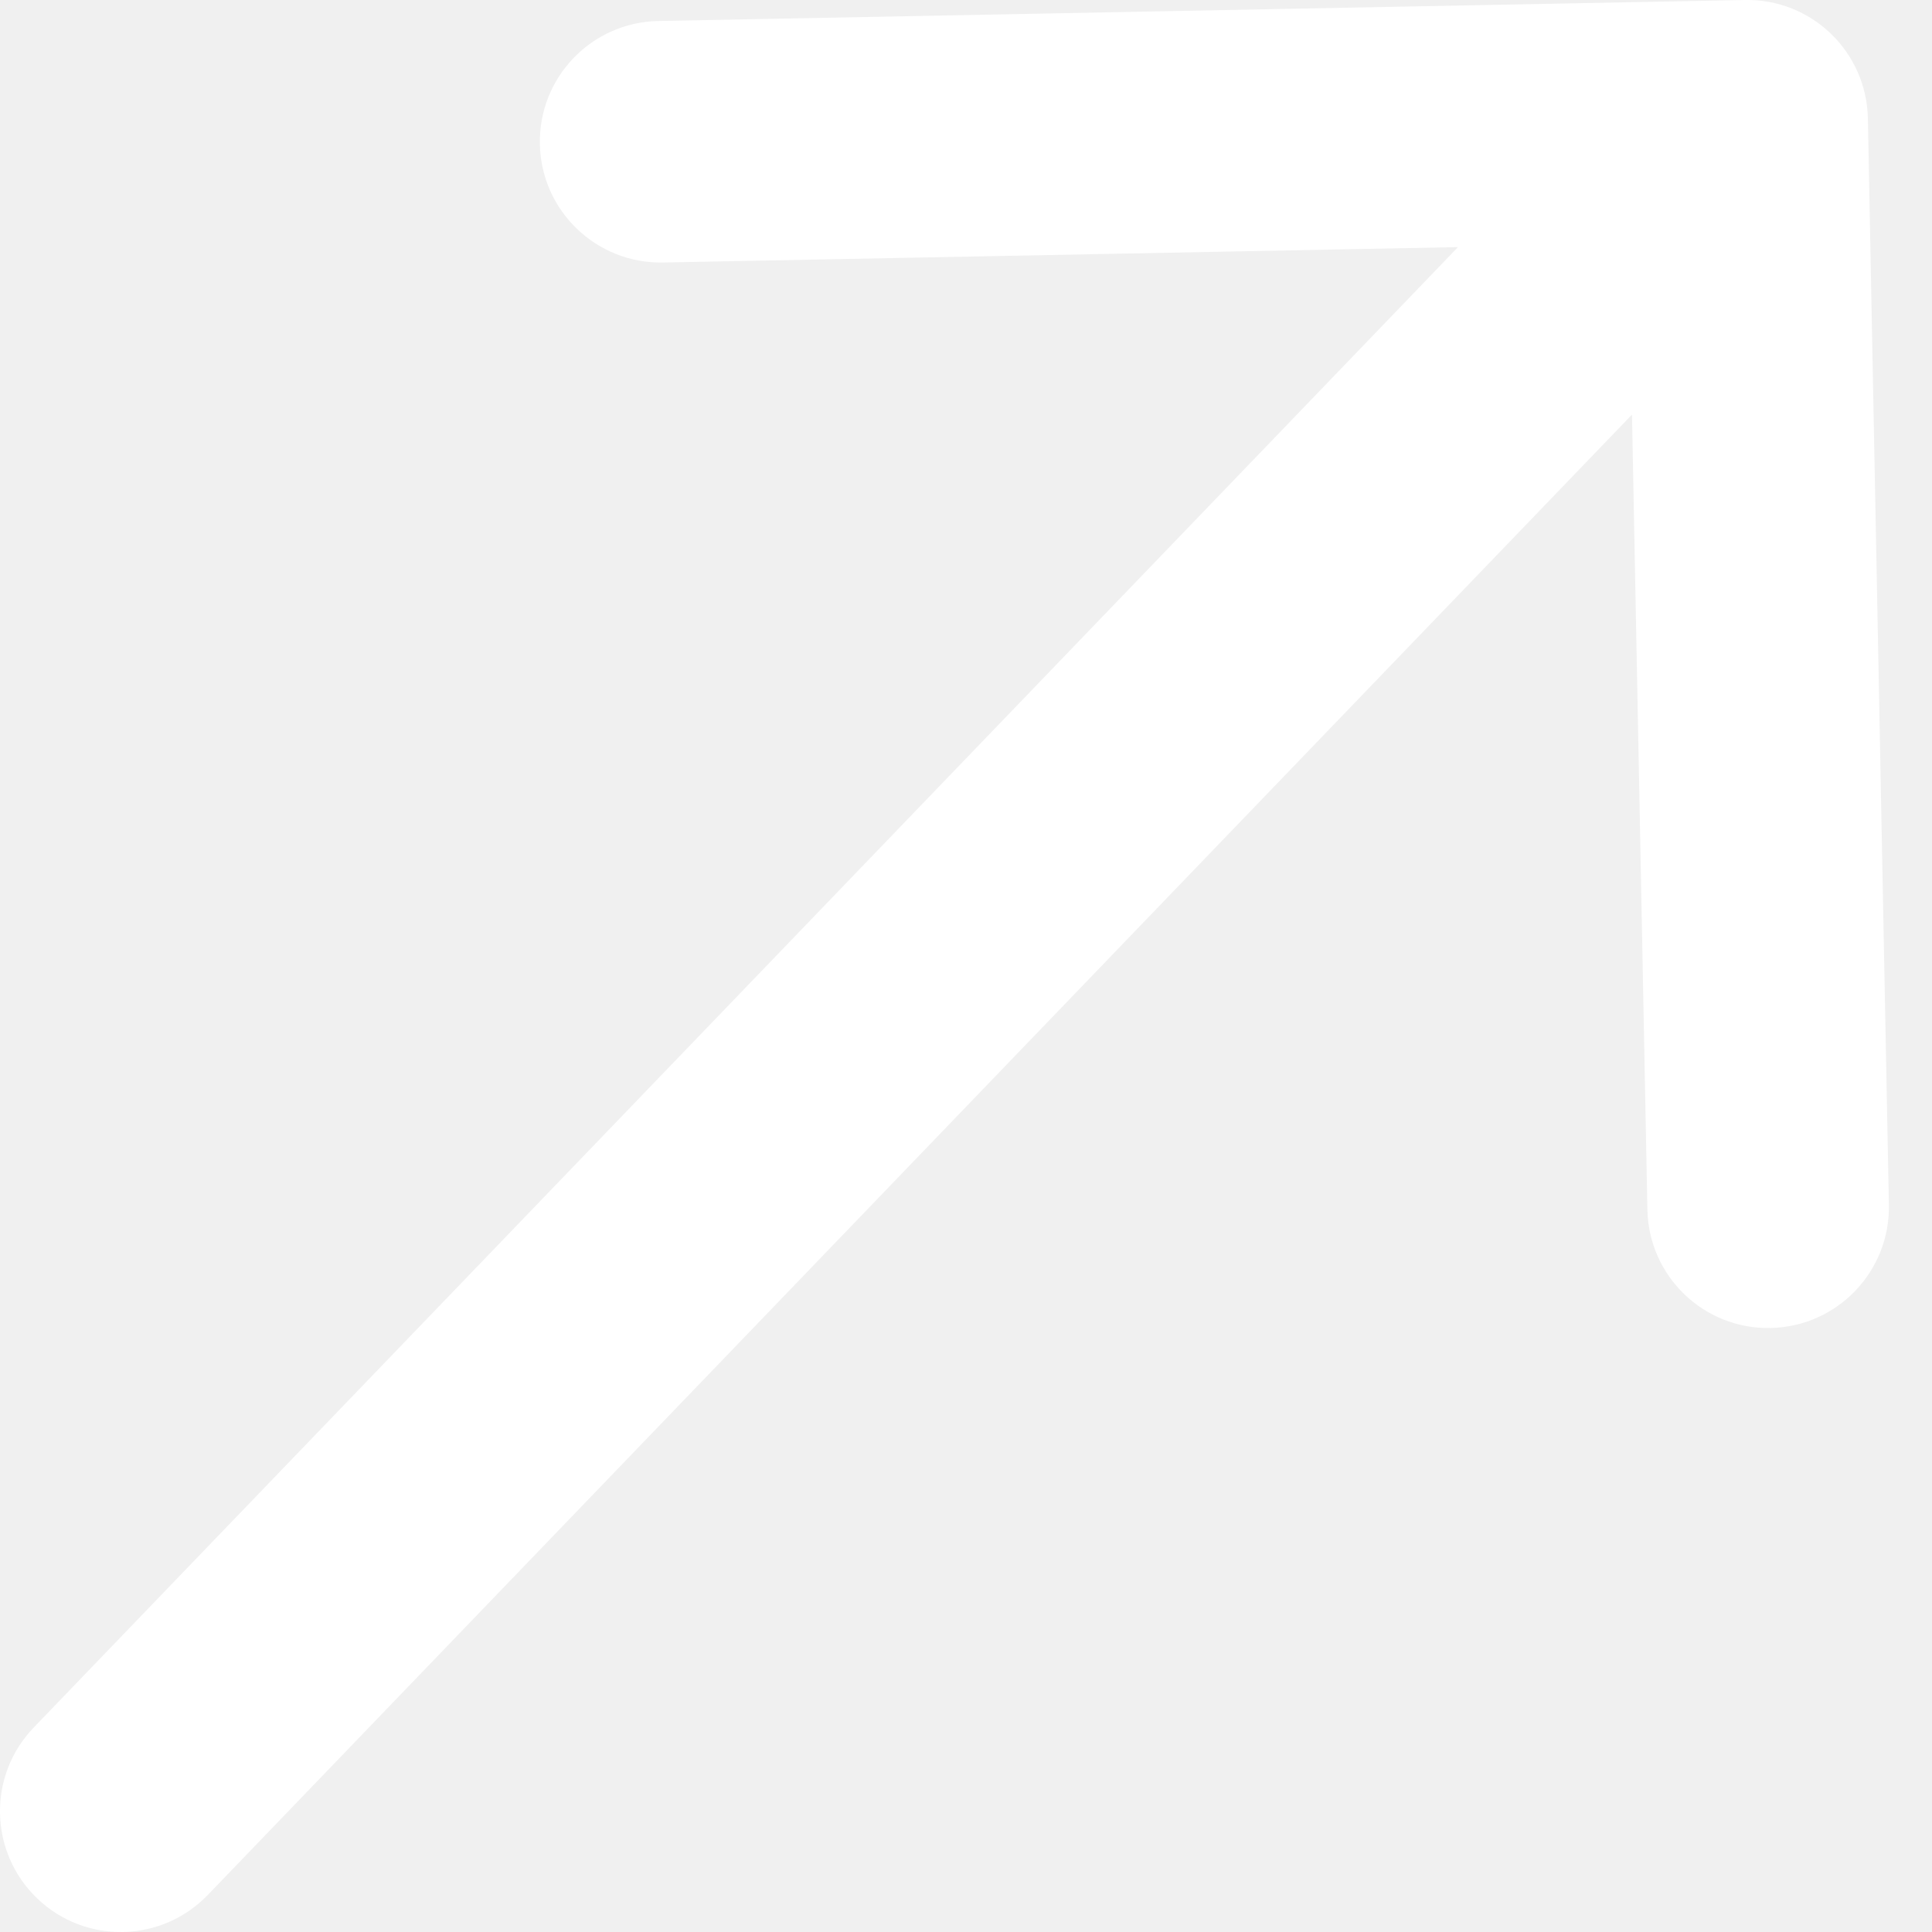
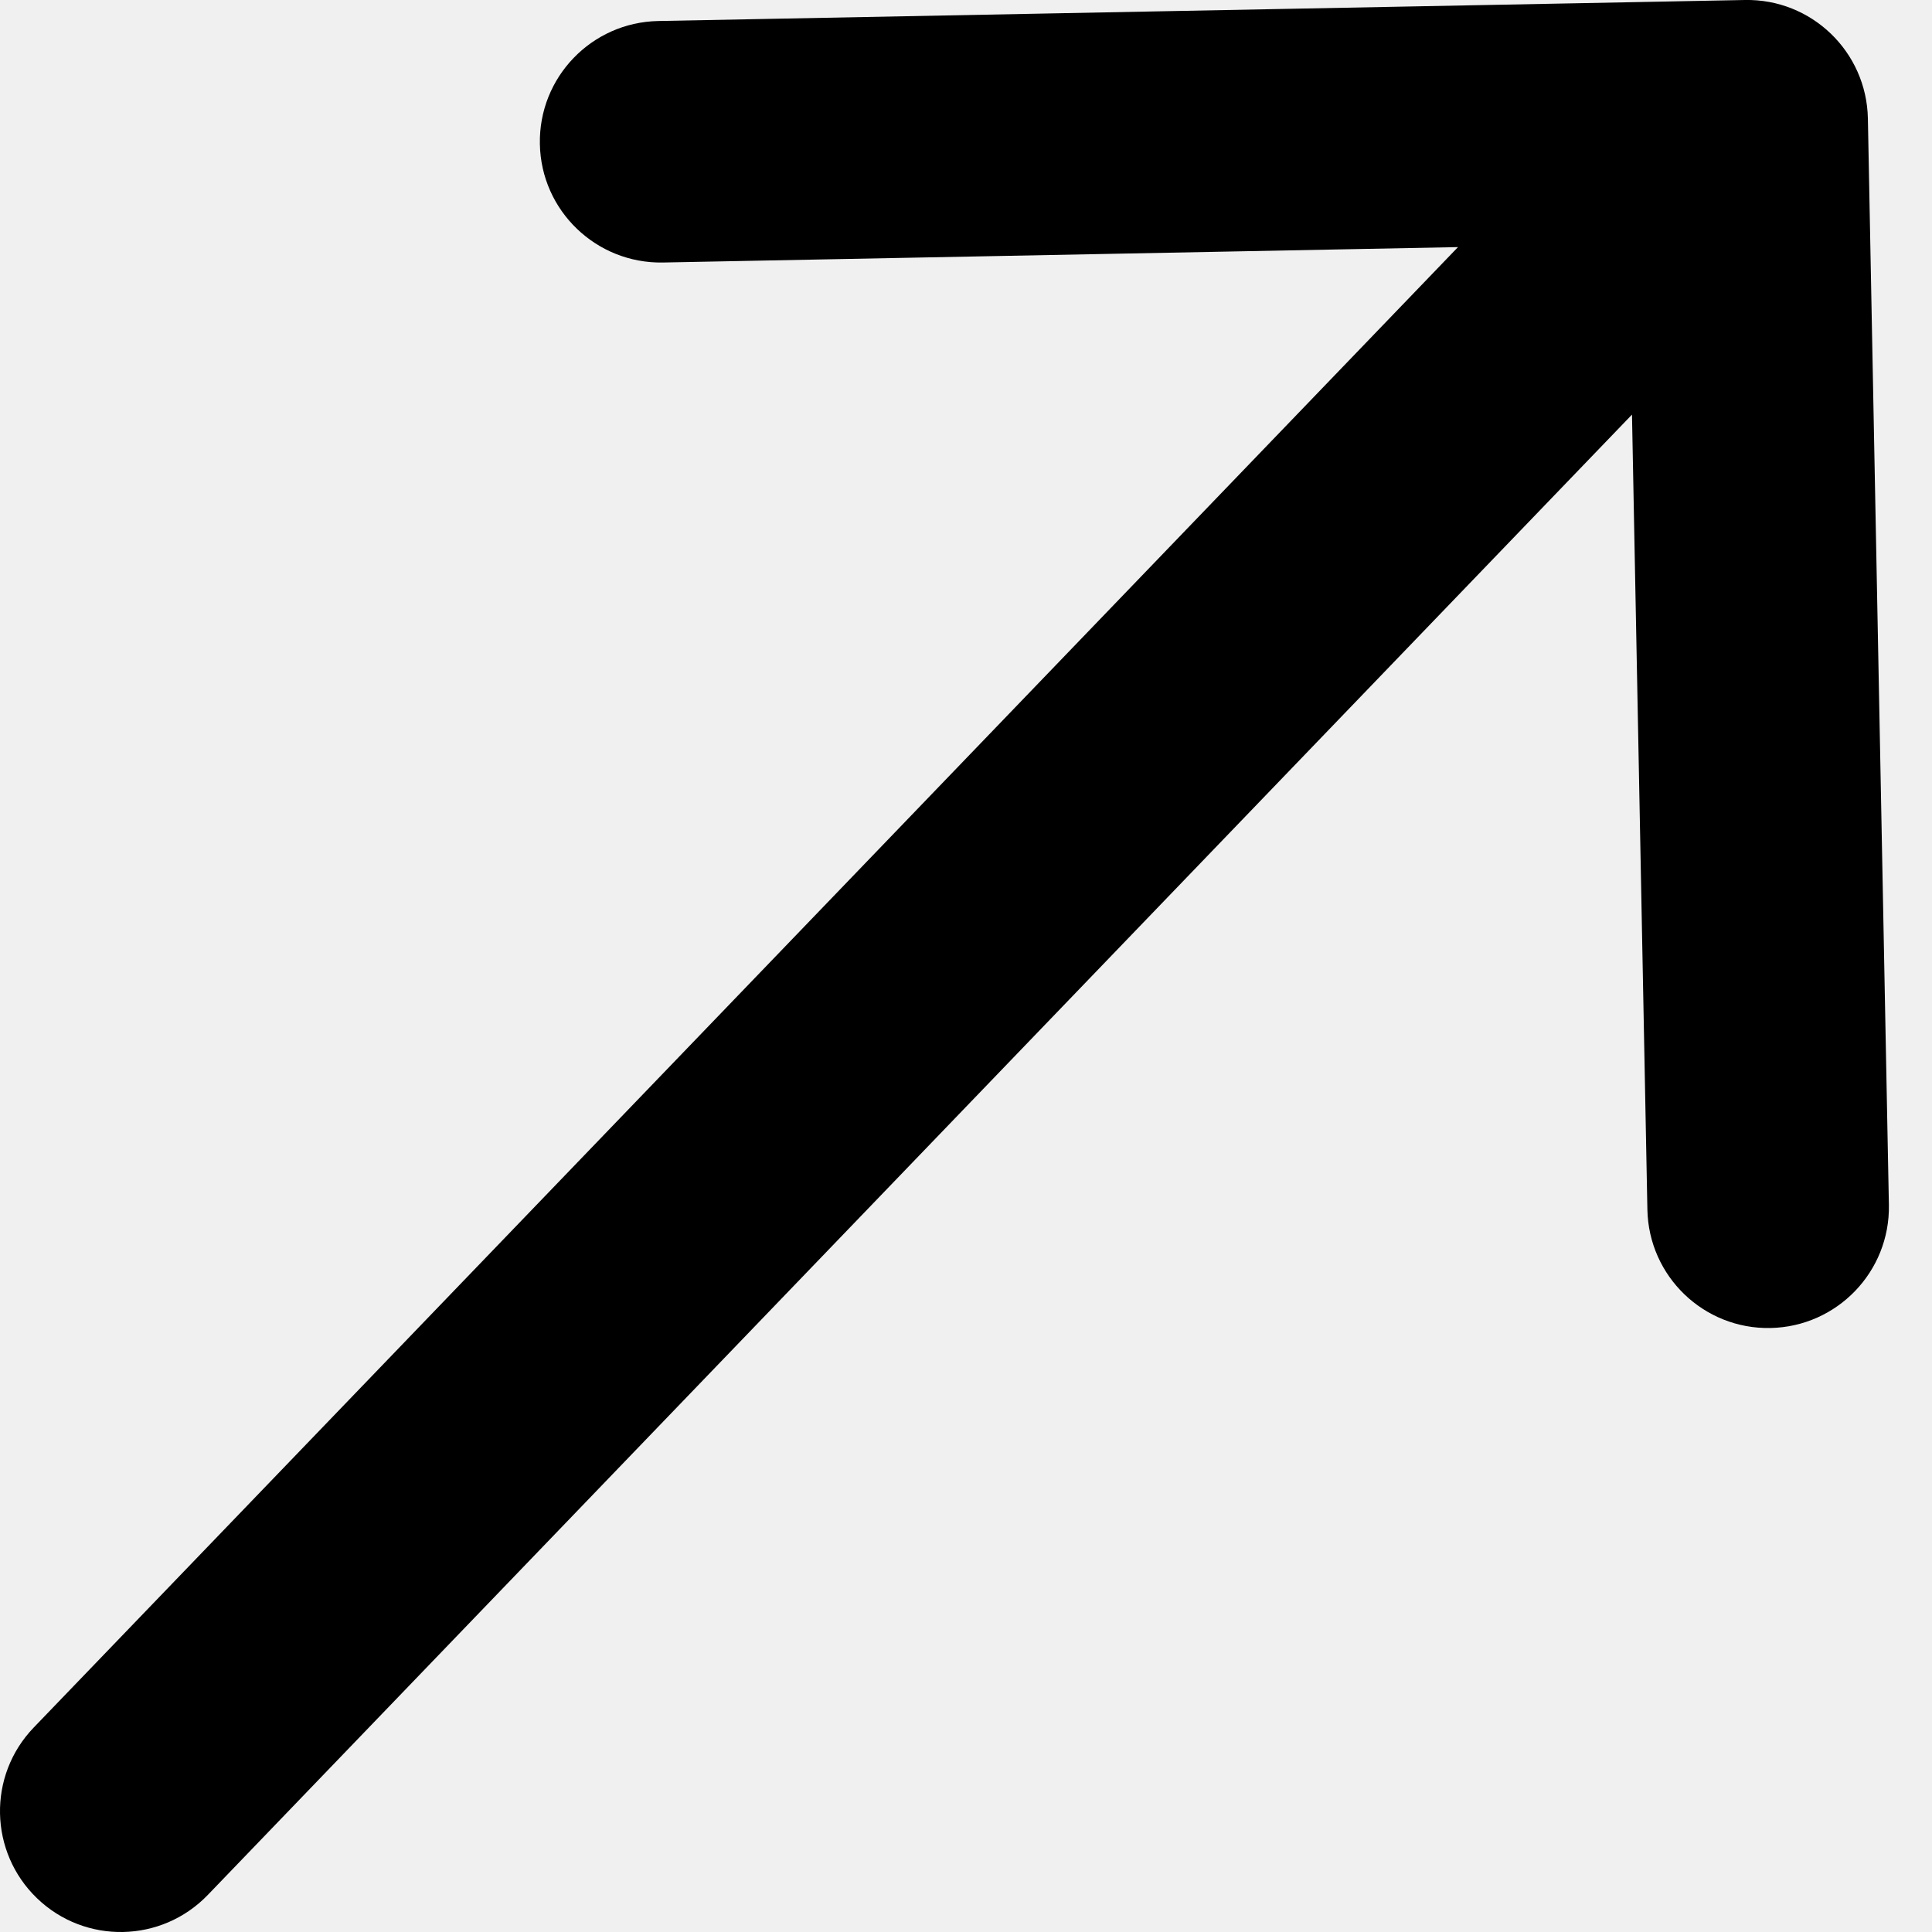
<svg xmlns="http://www.w3.org/2000/svg" width="16" height="16" viewBox="0 0 16 16" fill="none">
-   <path d="M0.279 14.307C-0.104 14.705 -0.091 15.338 0.307 15.721C0.705 16.104 1.338 16.091 1.721 15.693L0.279 14.307ZM15.469 0.981C15.458 0.428 15.002 -0.011 14.45 0L5.451 0.174C4.899 0.185 4.46 0.641 4.471 1.193C4.481 1.745 4.938 2.184 5.49 2.174L13.488 2.019L13.643 10.018C13.654 10.57 14.11 11.009 14.662 10.998C15.214 10.987 15.653 10.531 15.643 9.979L15.469 0.981ZM1.721 15.693L15.19 1.693L13.748 0.307L0.279 14.307L1.721 15.693Z" fill="white" />
+   <path class="icon__el" d="M0.279 14.307C-0.104 14.705 -0.091 15.338 0.307 15.721C0.705 16.104 1.338 16.091 1.721 15.693L0.279 14.307ZM15.469 0.981C15.458 0.428 15.002 -0.011 14.45 0L5.451 0.174C4.899 0.185 4.46 0.641 4.471 1.193C4.481 1.745 4.938 2.184 5.49 2.174L13.488 2.019L13.643 10.018C13.654 10.57 14.11 11.009 14.662 10.998C15.214 10.987 15.653 10.531 15.643 9.979L15.469 0.981ZM1.721 15.693L15.19 1.693L13.748 0.307L0.279 14.307L1.721 15.693Z" fill="#000" />
</svg>
